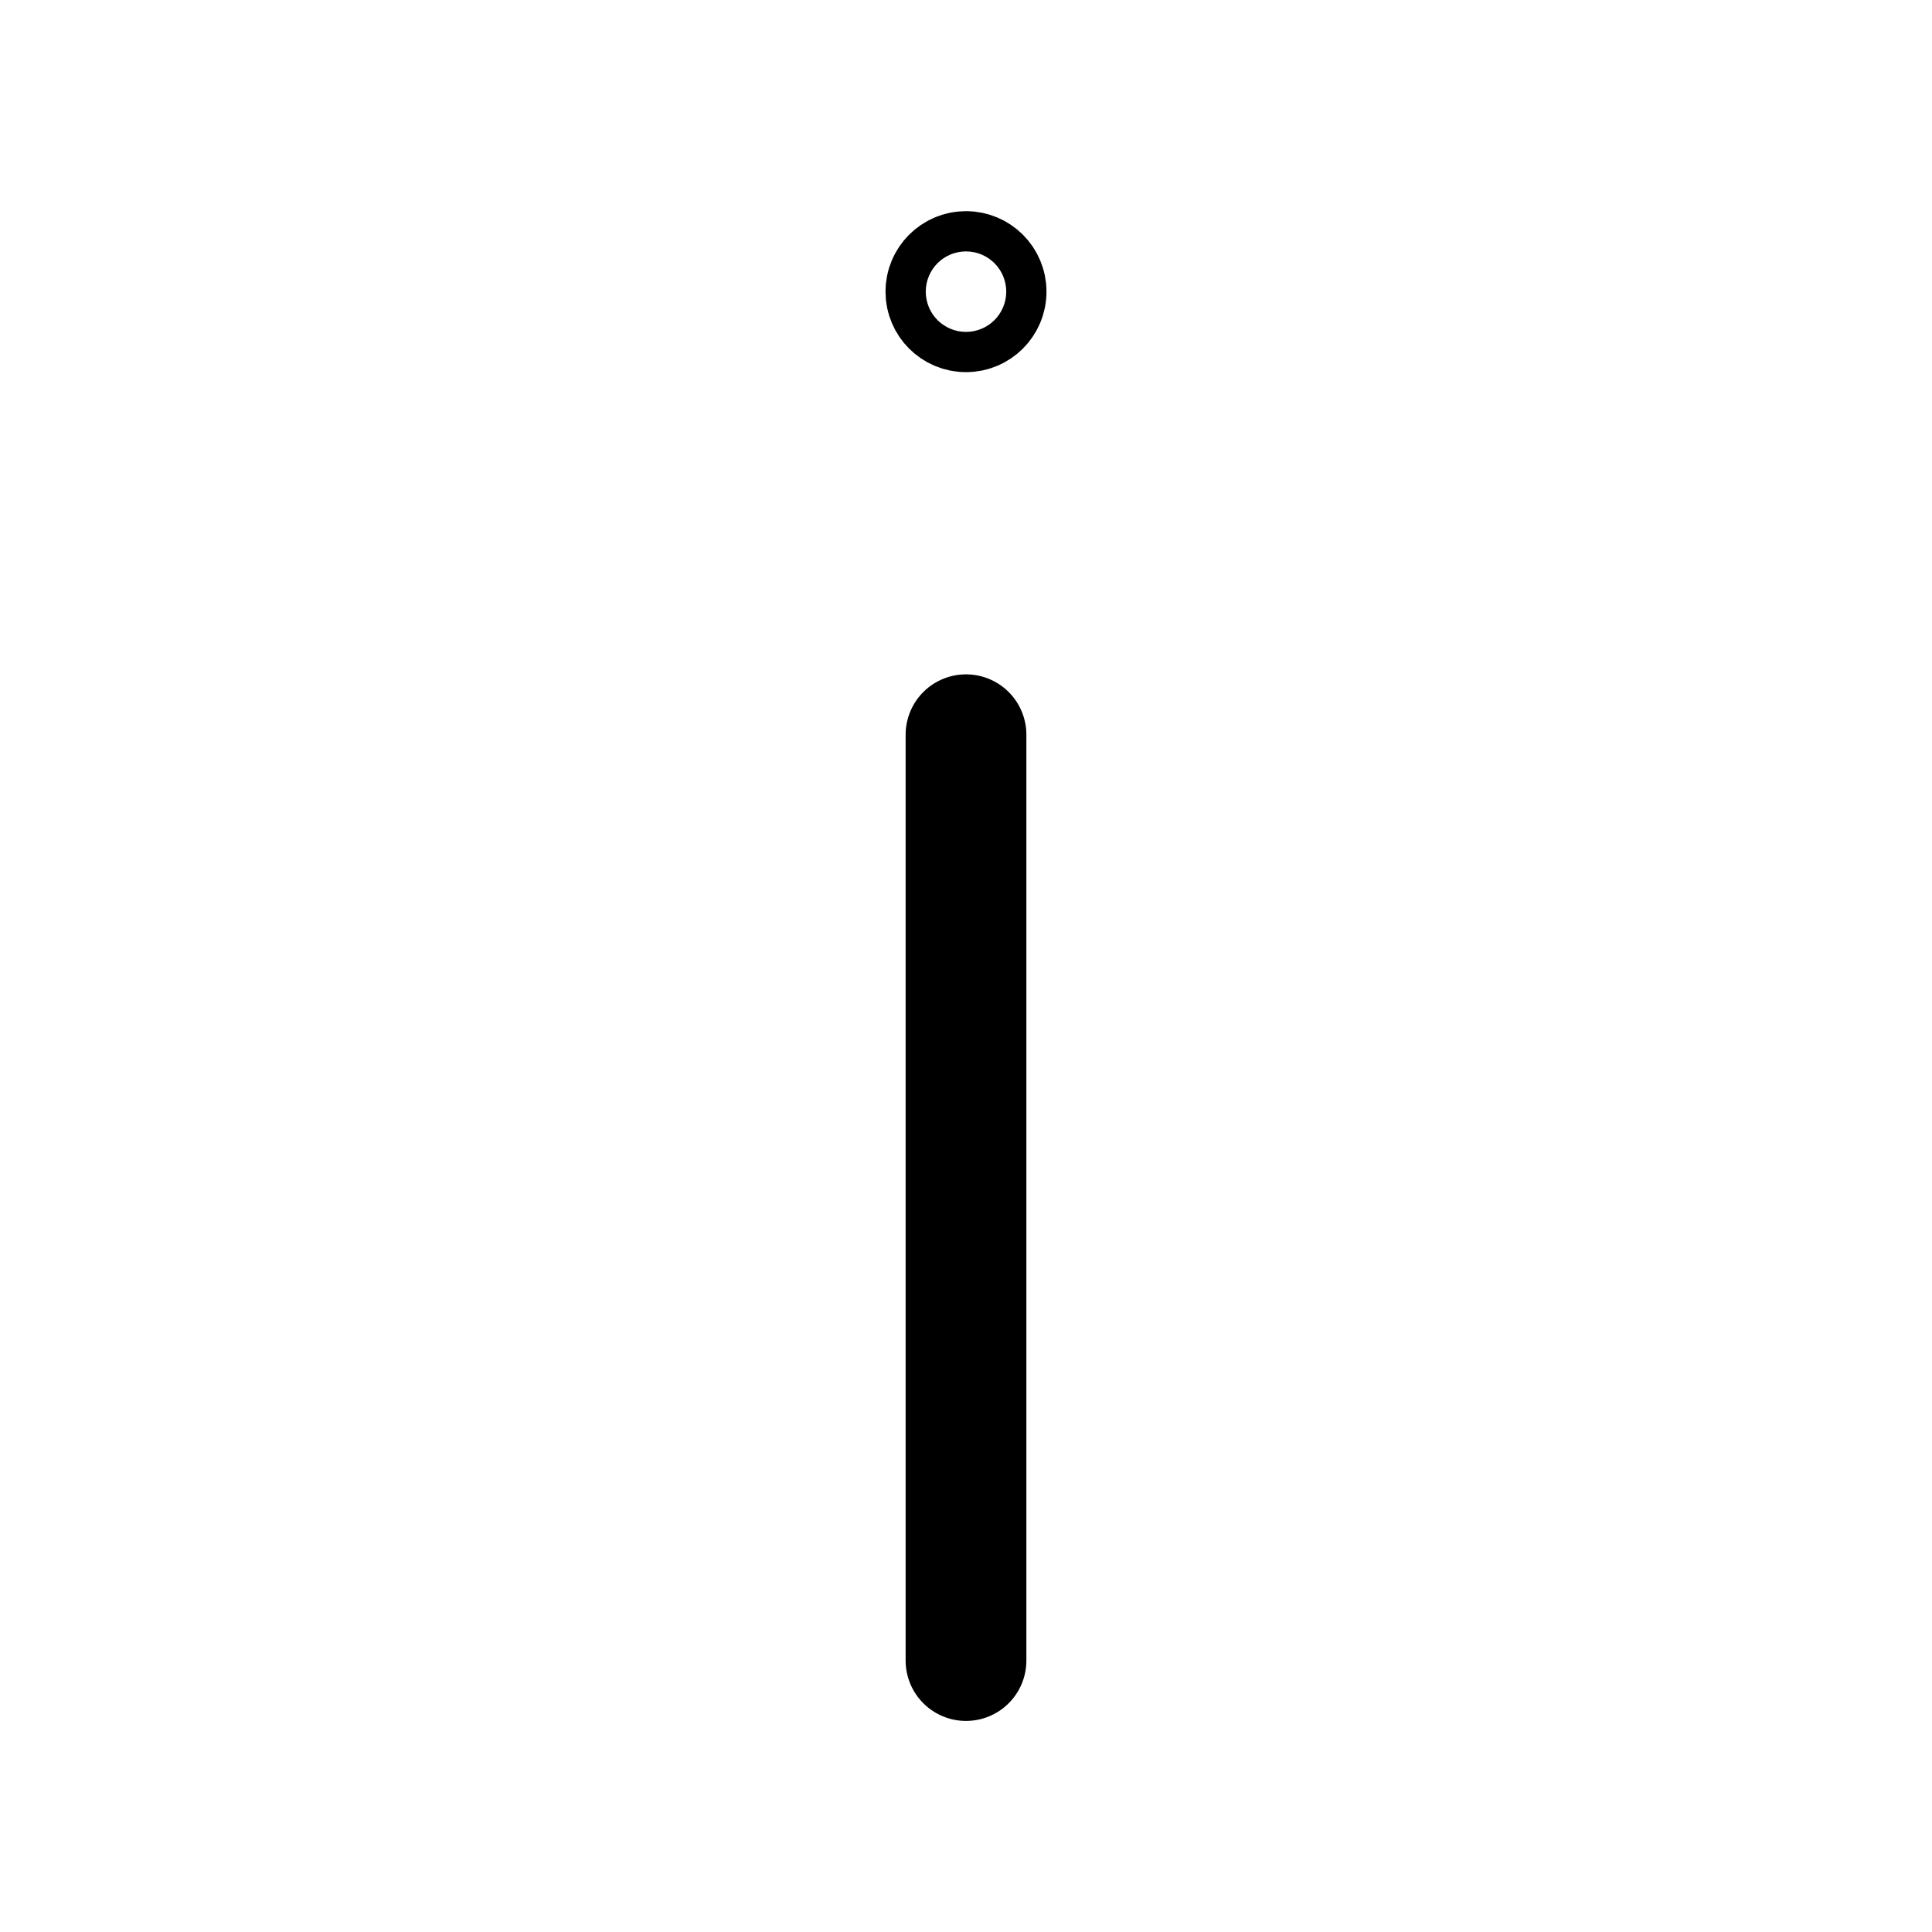
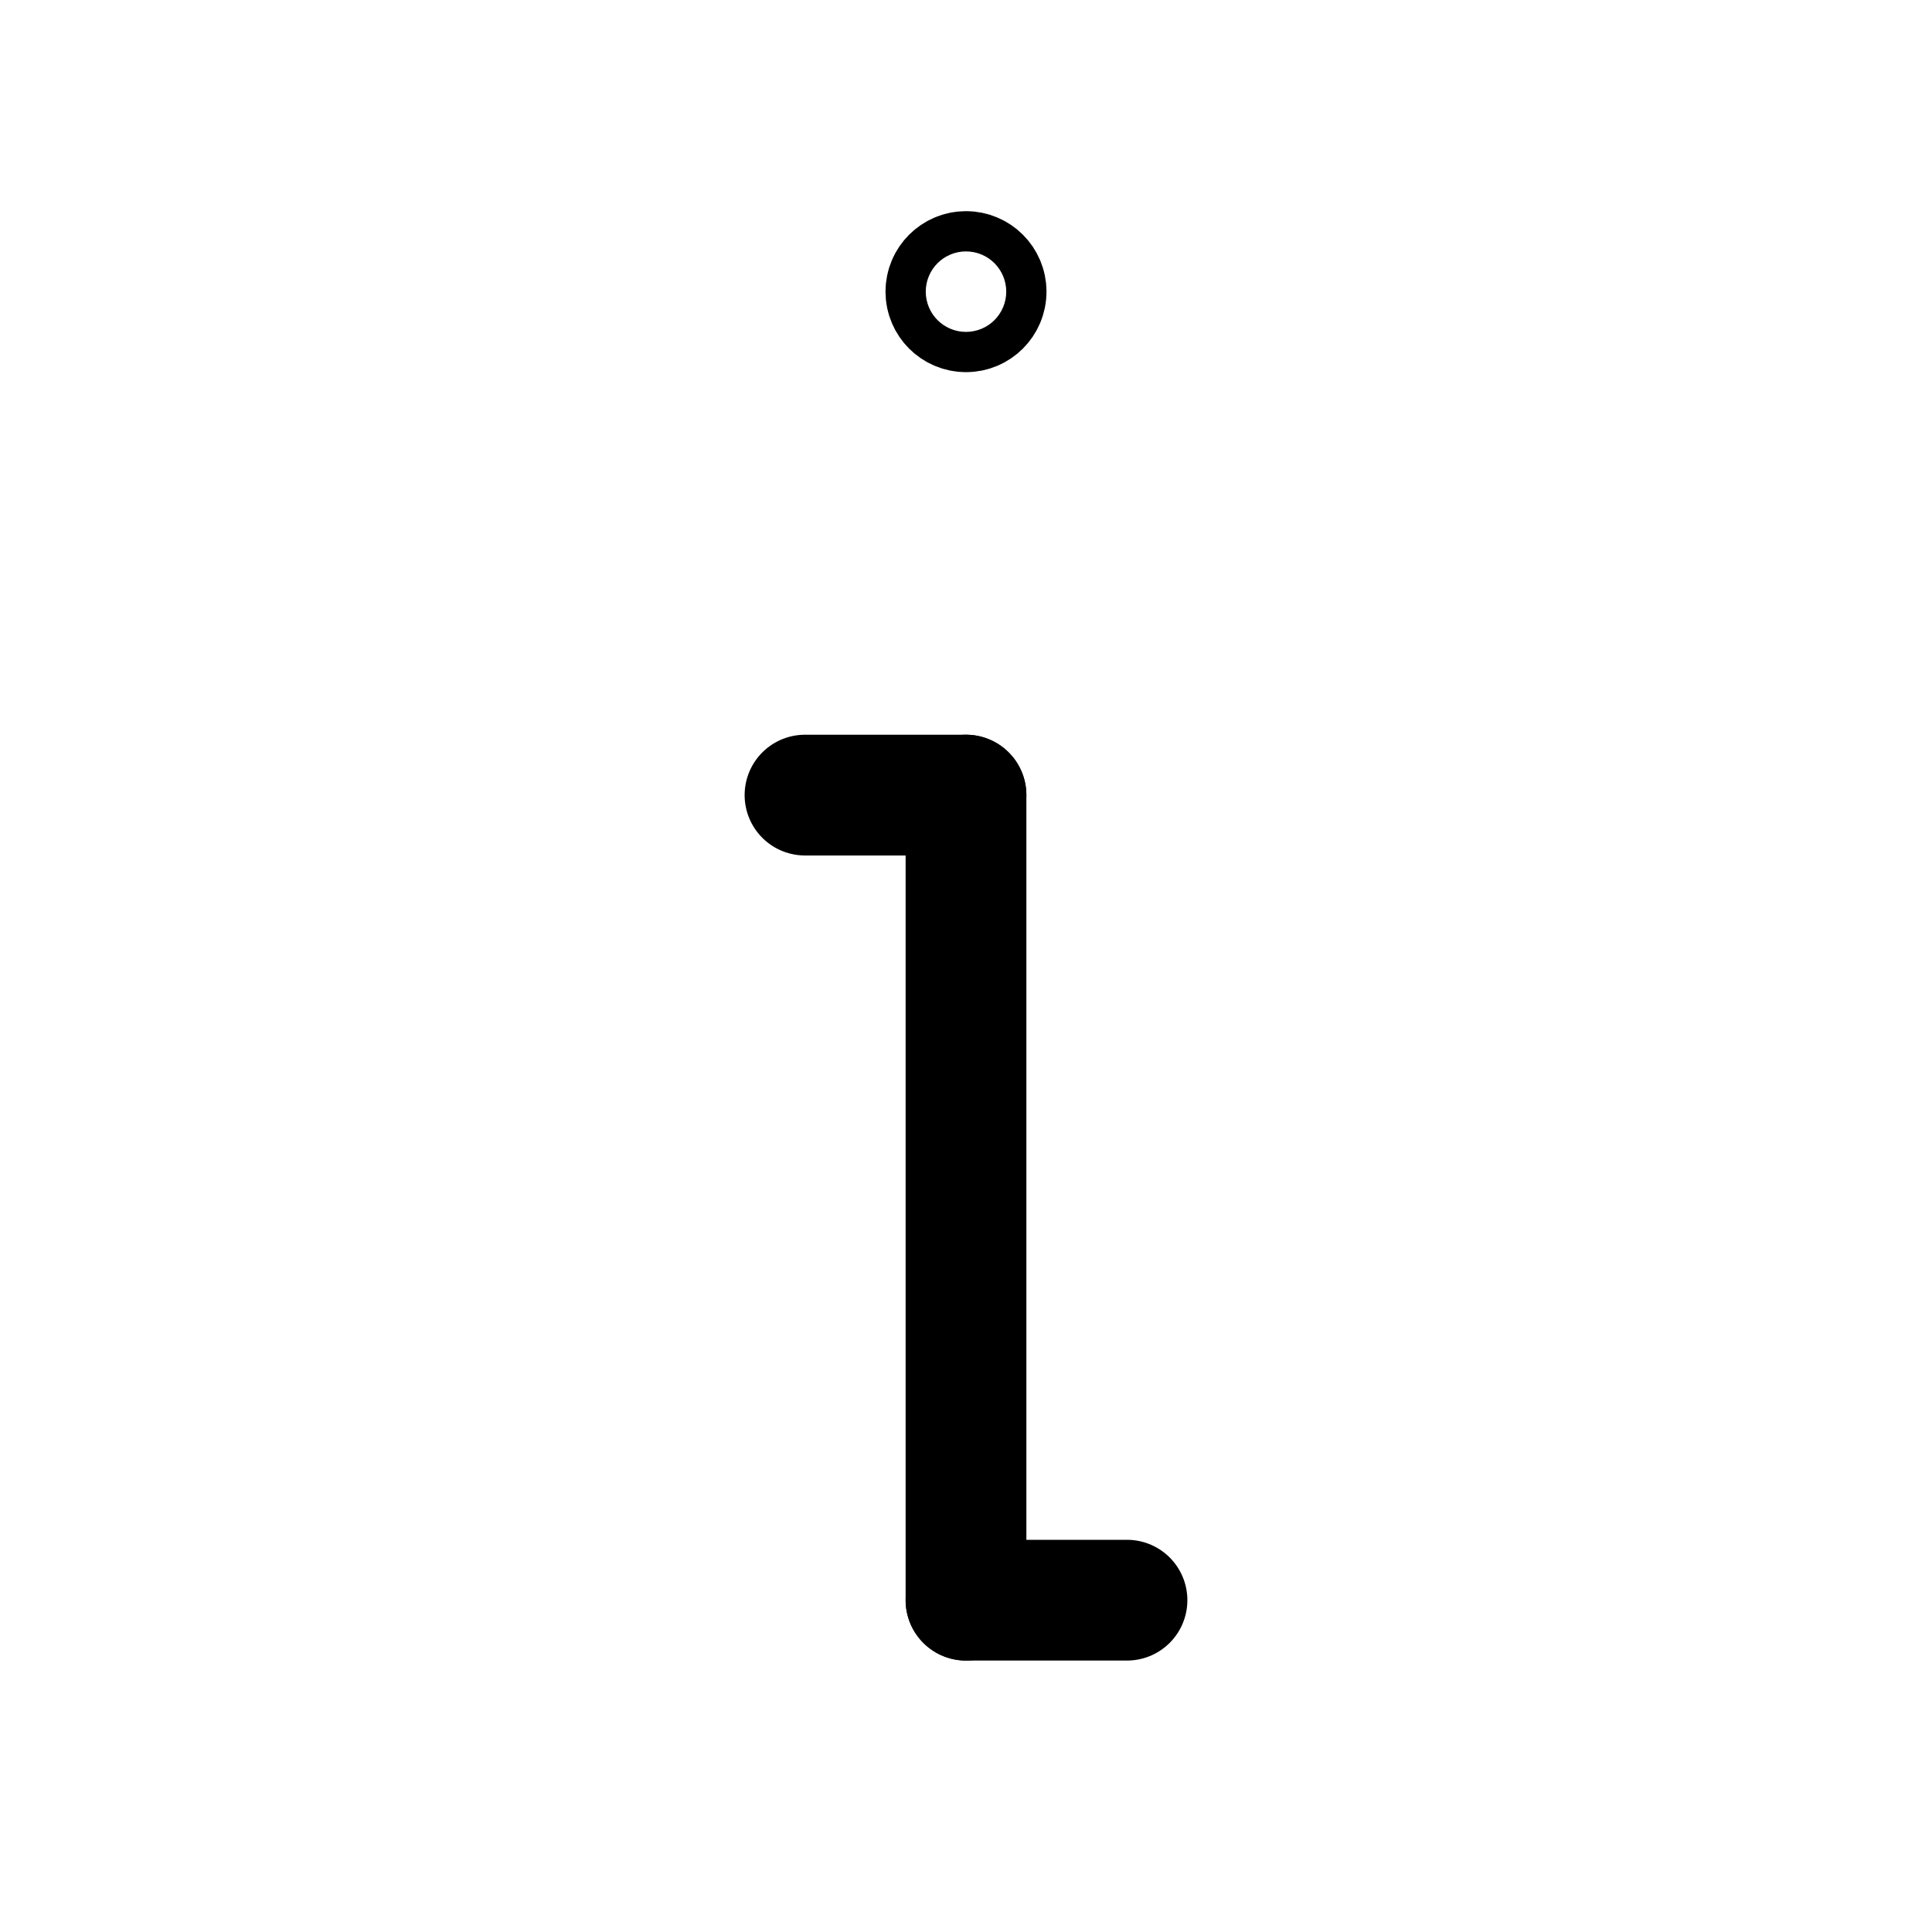
<svg xmlns="http://www.w3.org/2000/svg" version="1.1" id="Layer_1" x="0px" y="0px" viewBox="0 0 24 24" style="enable-background:new 0 0 24 24;" xml:space="preserve">
  <style type="text/css">
	.st0{fill:none;stroke:#000000;stroke-width:1.5;stroke-linecap:round;stroke-linejoin:round;stroke-miterlimit:10;}
</style>
  <g>
-     <line class="st0" x1="12" y1="9.127" x2="12" y2="20.628" />
    <circle class="st0" cx="12" cy="3.623" r="0.25" />
+     <g>
+       <line class="st0" x1="12" y1="9.877" x2="12" y2="19.878" />
+       <path class="st0" d="M14,19.878c0,0-0.448,0-1,0s-1,0-1,0s0.448,0,1,0S14,19.878,14,19.878z" />
+       <path class="st0" d="M12,9.877c0,0-0.448,0-1,0s-1,0-1,0s0.448,0,1,0S12,9.877,12,9.877z" />
+     </g>
  </g>
</svg>
